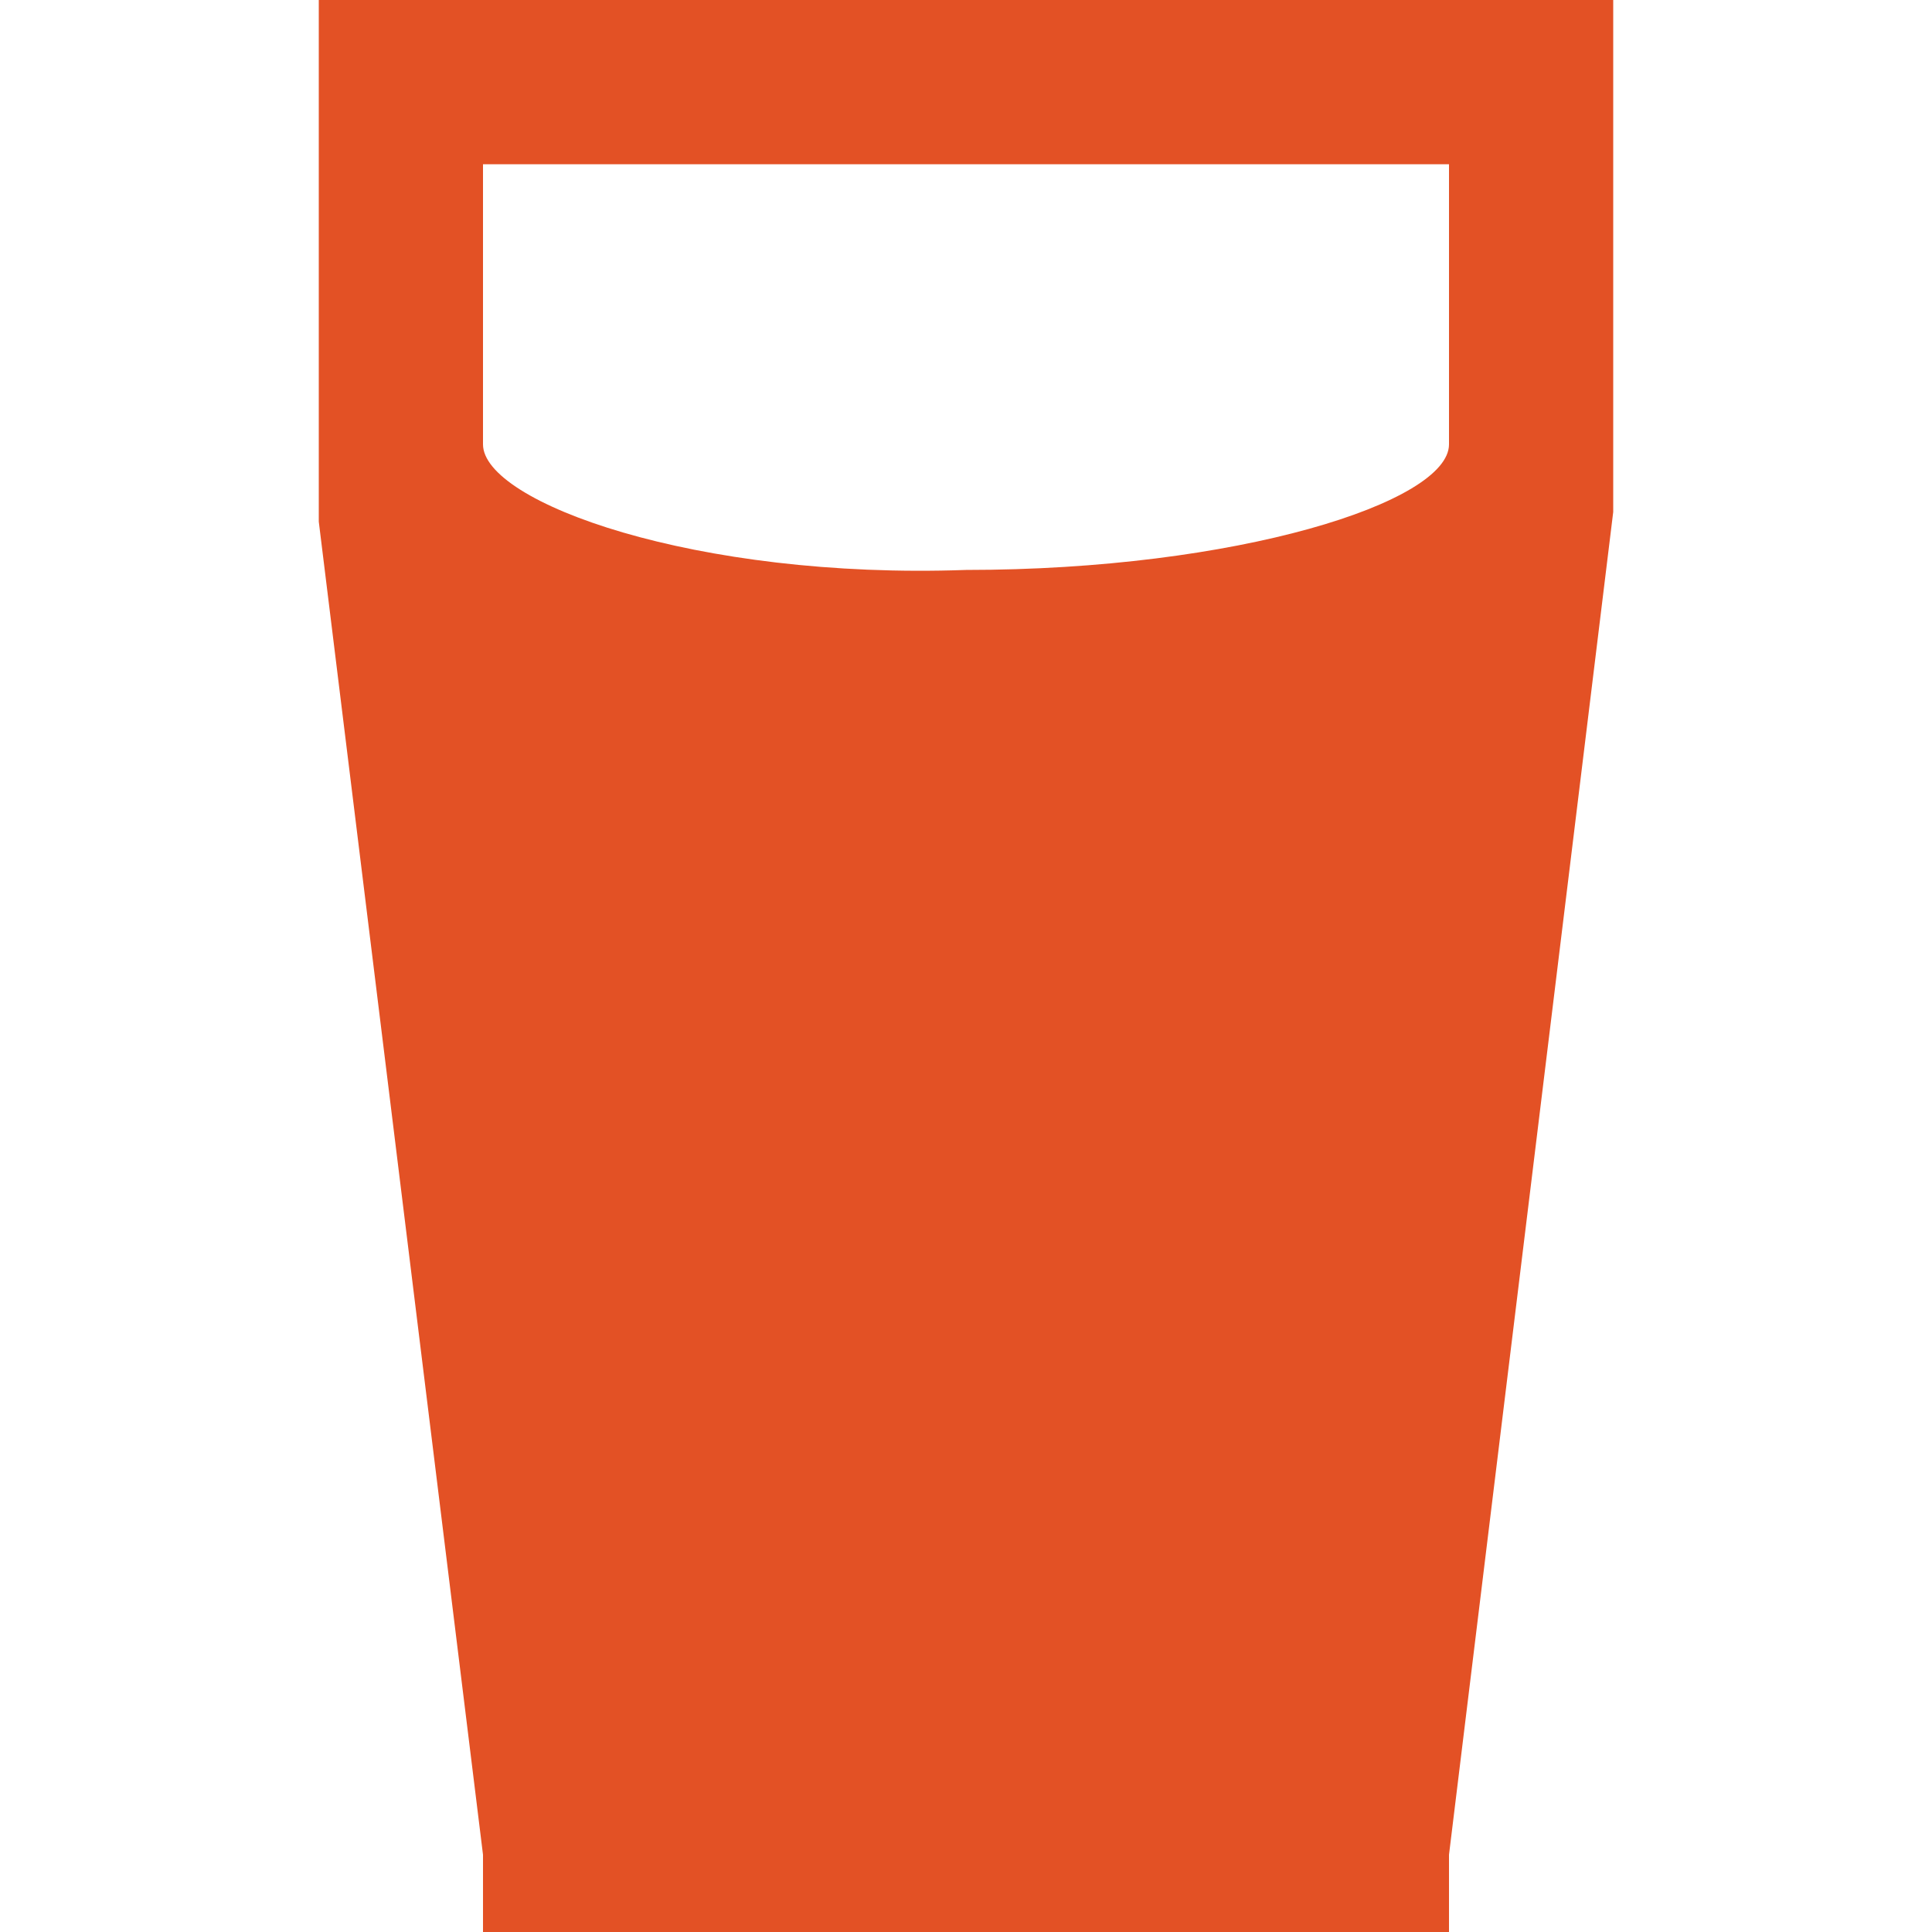
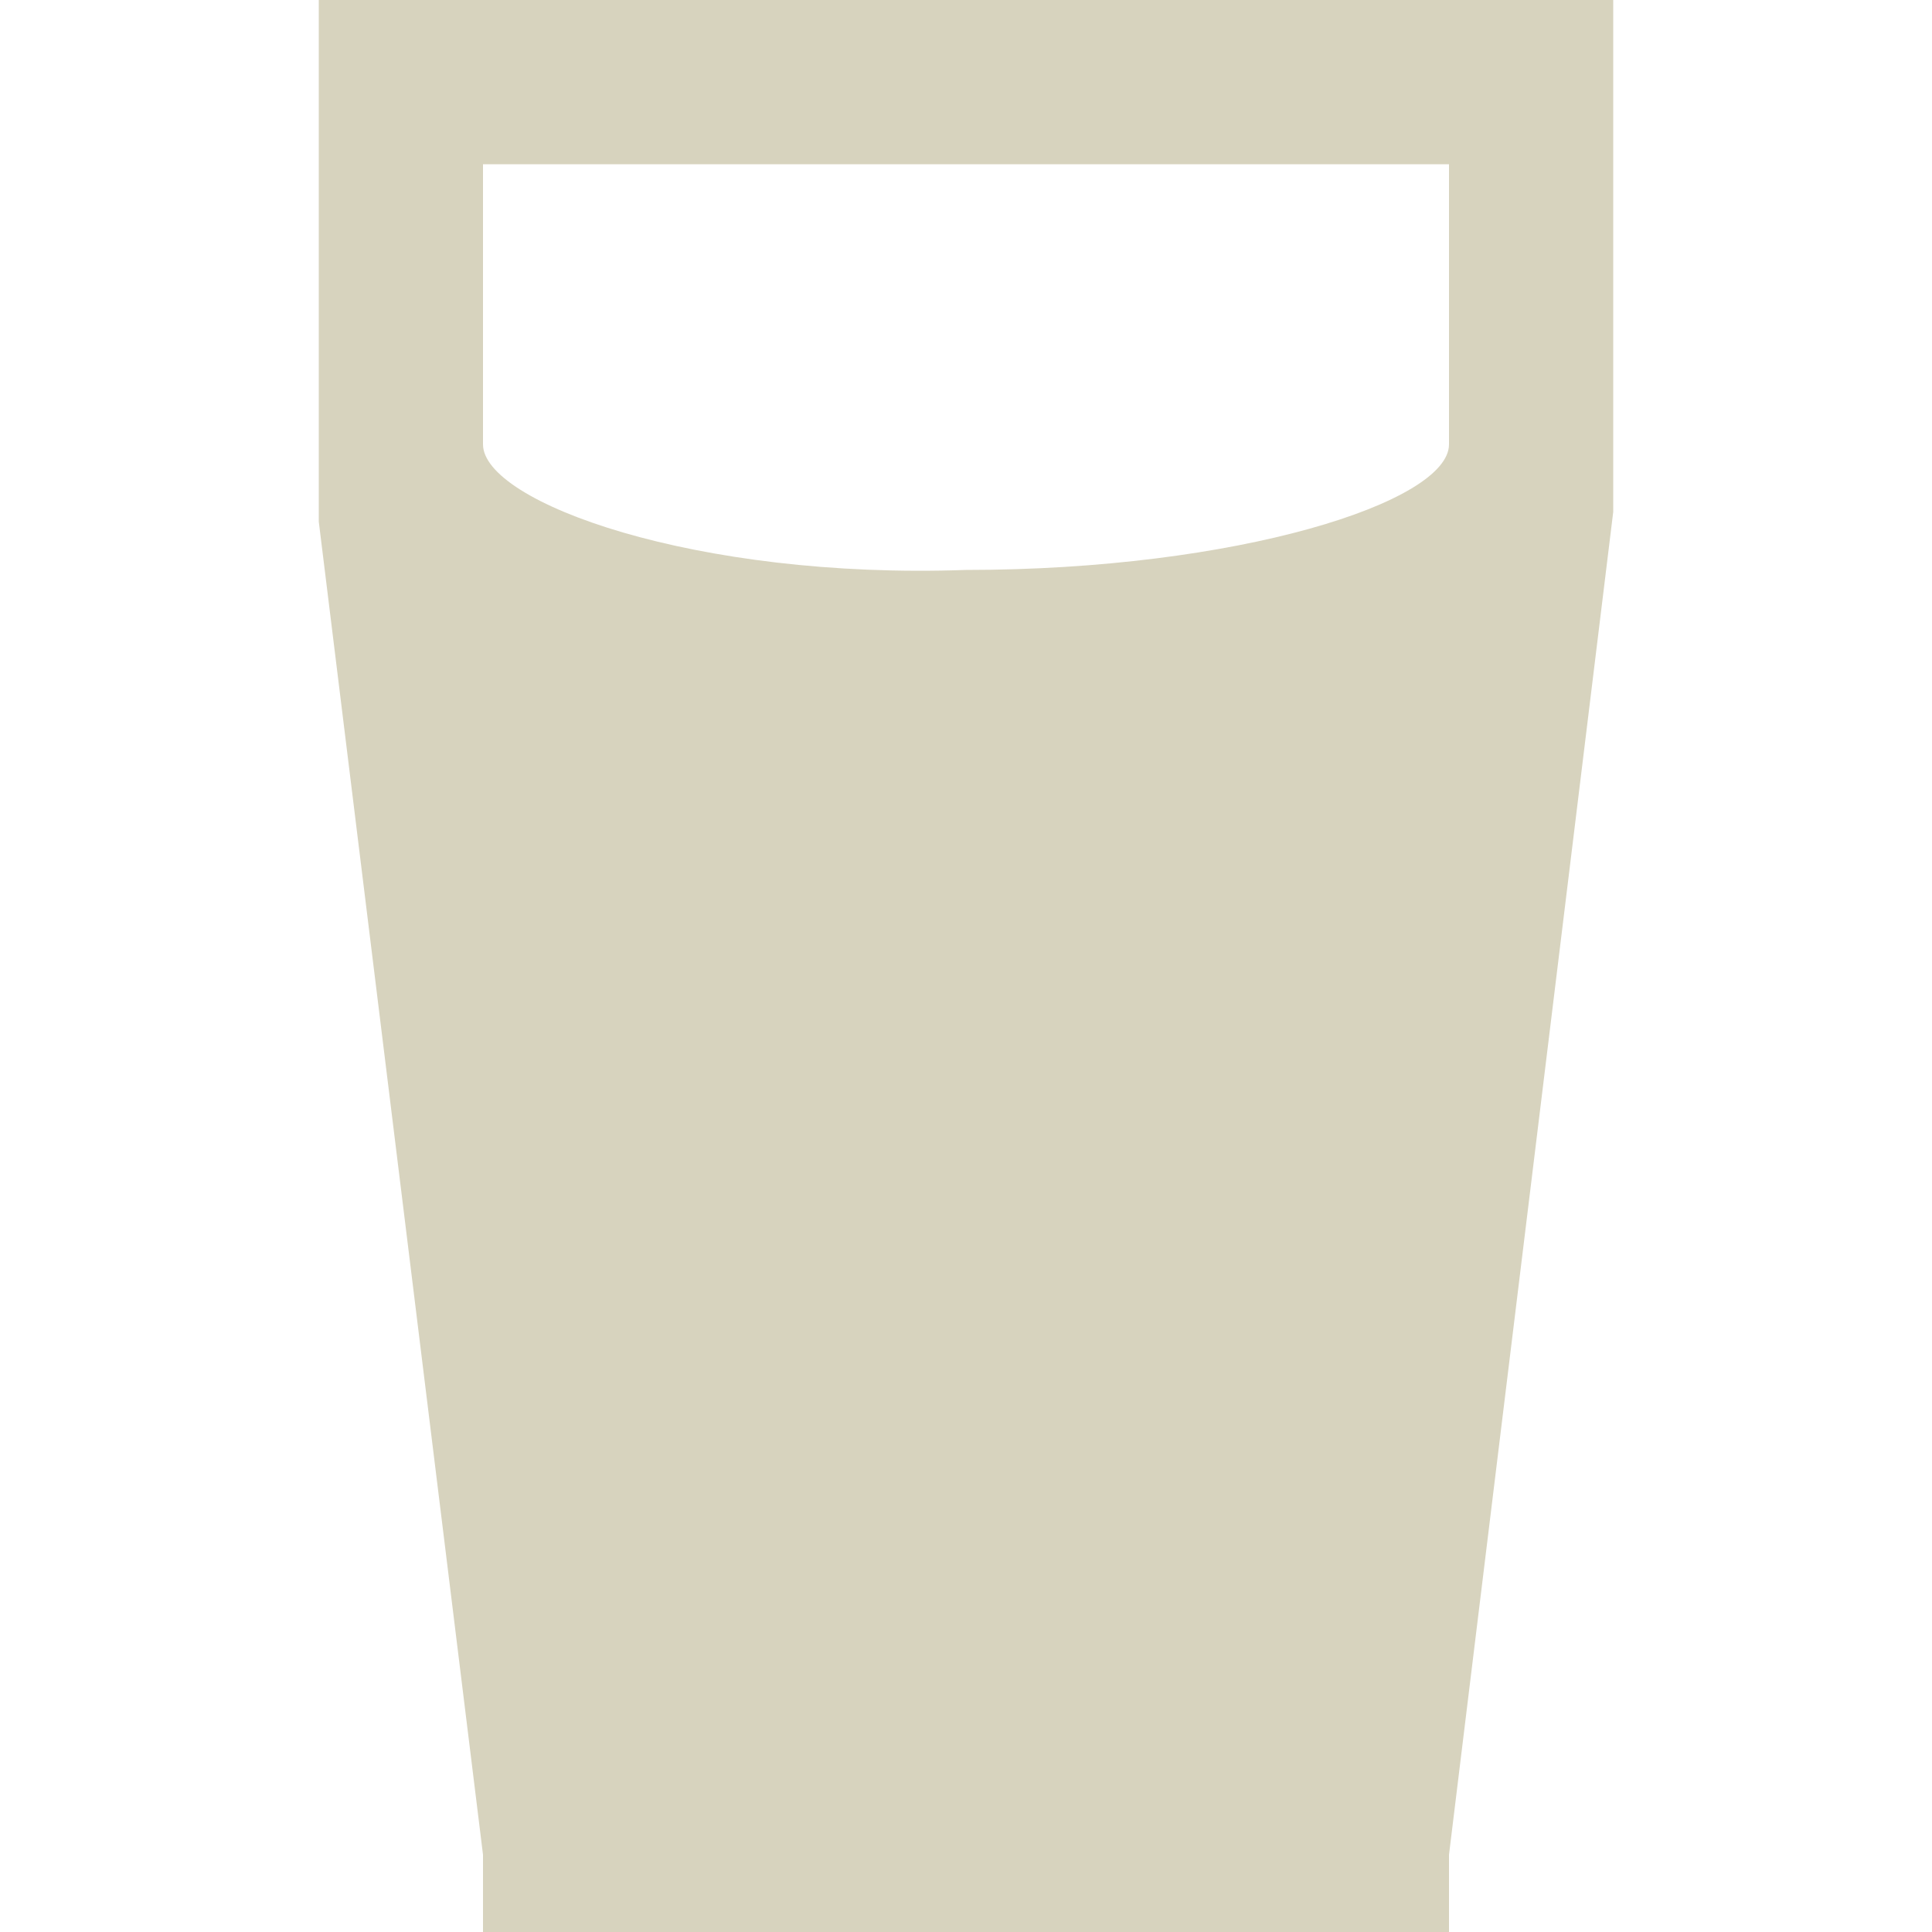
- <svg xmlns="http://www.w3.org/2000/svg" version="1.1" x="0px" y="0px" viewBox="0 0 20 20" enable-background="new 0 0 20 20" xml:space="preserve">
+ <svg xmlns="http://www.w3.org/2000/svg" version="1.1" id="Layer_1" x="0px" y="0px" viewBox="0 0 20 20" enable-background="new 0 0 20 20" xml:space="preserve">
  <g id="tag" display="none">
    <path display="inline" fill="#E35125" d="M17.2,0H9.3L0,9.3L10.7,20l9.2-9.2V2.6L17.2,0z M16.5,6.7c-0.9,0.9-2.3,0.9-3.1,0   c-0.9-0.9-0.9-2.3,0-3.1c0.9-0.9,2.3-0.9,3.1,0C17.4,4.4,17.4,5.8,16.5,6.7z" />
  </g>
  <g id="food_1_" display="none">
-     <path display="inline" fill="#E35125" d="M7.5,5H5.8V0H4.2v5H2.5V0H0.8v4.2h0v2.5l3.3,2.5v1.7l-0.8,7.5c0,0.9,0.7,1.7,1.7,1.7   c0.9,0,1.7-0.7,1.7-1.7l-0.8-7.5h0V9.1l3.3-2.5V0H7.5V5z M19.2,11.7c0,0,0-10-5.8-11.6v18.3c0,0.9,0.7,1.7,1.7,1.7s1.7-0.7,1.7-1.7   l-0.8-6.6H19.2z" />
+     <path display="inline" fill="#E35125" d="M7.5,5H5.8V0H4.2v5H2.5V0H0.8v4.2l0,0v2.5l3.3,2.5v1.7l-0.8,7.5c0,0.9,0.7,1.7,1.7,1.7   c0.9,0,1.7-0.7,1.7-1.7l-0.8-7.5l0,0V9.1l3.3-2.5V0H7.5V5z M19.2,11.7c0,0,0-10-5.8-11.6v18.3c0,0.9,0.7,1.7,1.7,1.7   s1.7-0.7,1.7-1.7L16,11.8L19.2,11.7L19.2,11.7z" />
  </g>
  <g id="drink_1_">
-     <path fill="#E35125" d="M16.7,0H3.3l0,5.4L5,19.2V20h10v-0.8l1.7-13.9L16.7,0z M15,4.6L15,4.6c0,0.6-2.2,1.3-5,1.3   C7.2,6,5,5.2,5,4.6c0,0,0,0,0,0h0l0-2.9h10V4.6z" />
+     <path fill="#D7D3BE" d="M16.7,0H3.3v5.4L5,19.2V20h10v-0.8l1.7-13.9V0z M15,4.6L15,4.6c0,0.6-2.2,1.3-5,1.3C7.2,6,5,5.2,5,4.6l0,0   l0,0V1.7h10V4.6z" />
  </g>
</svg>
